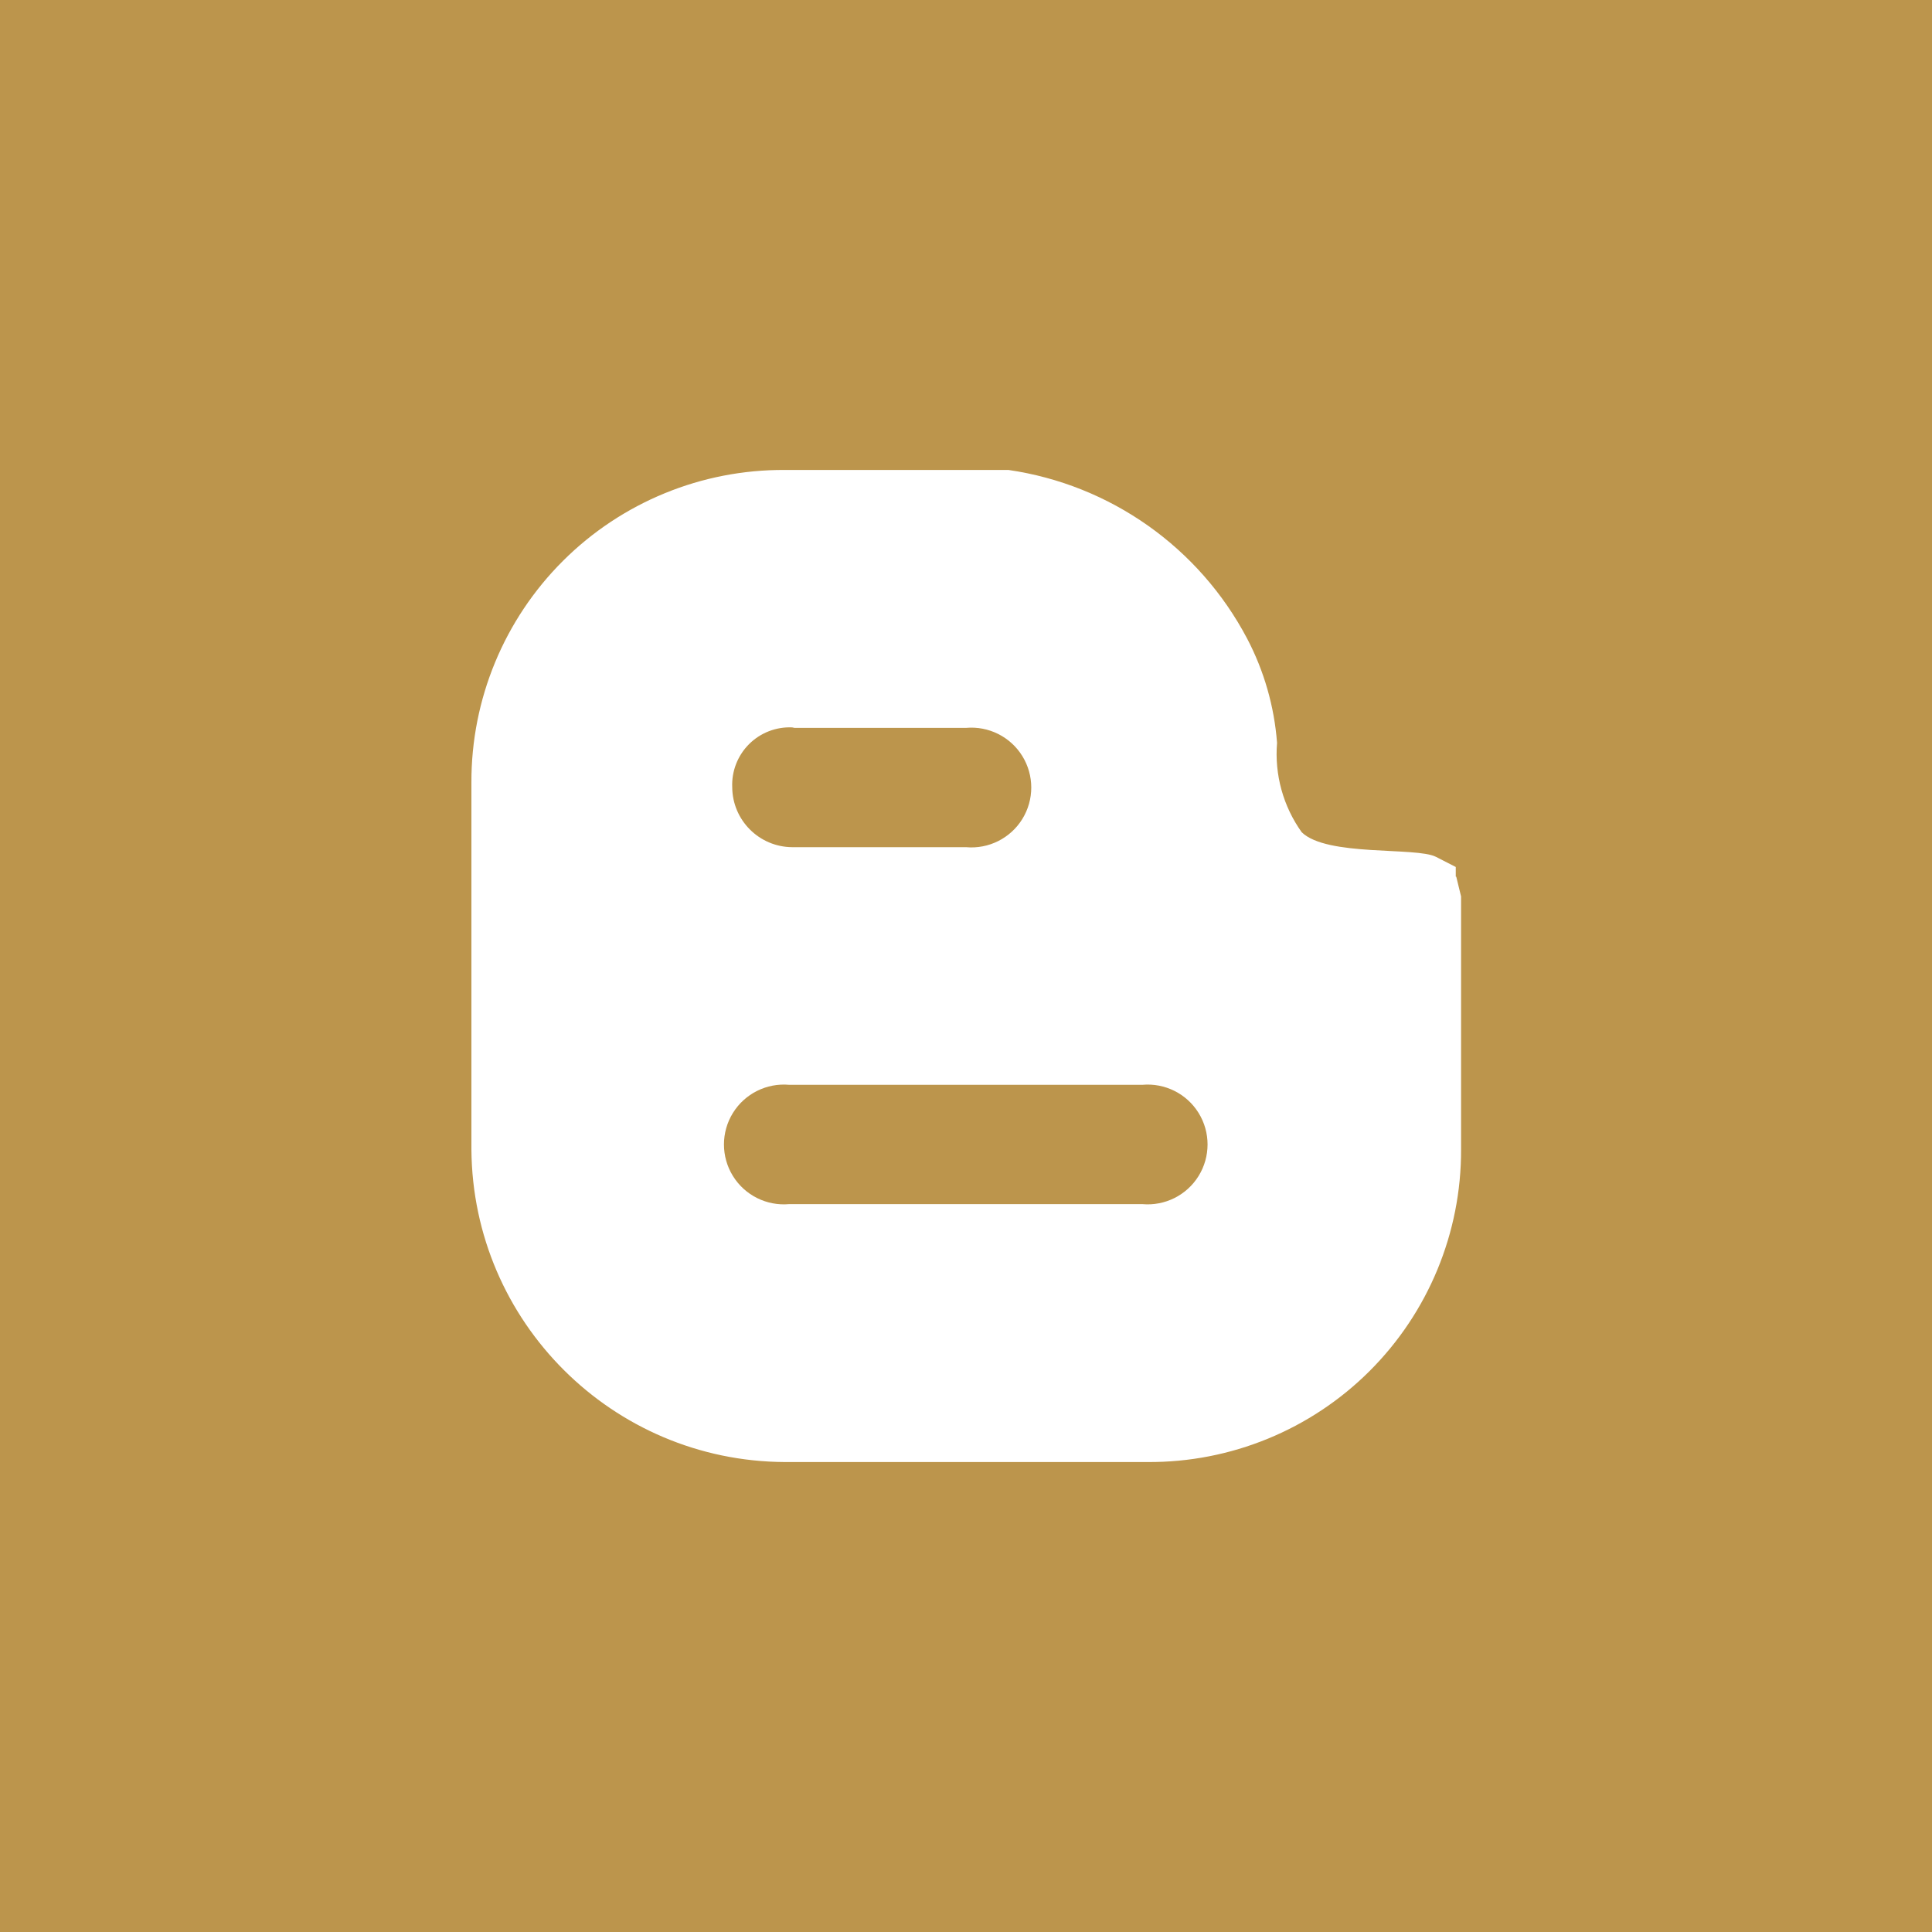
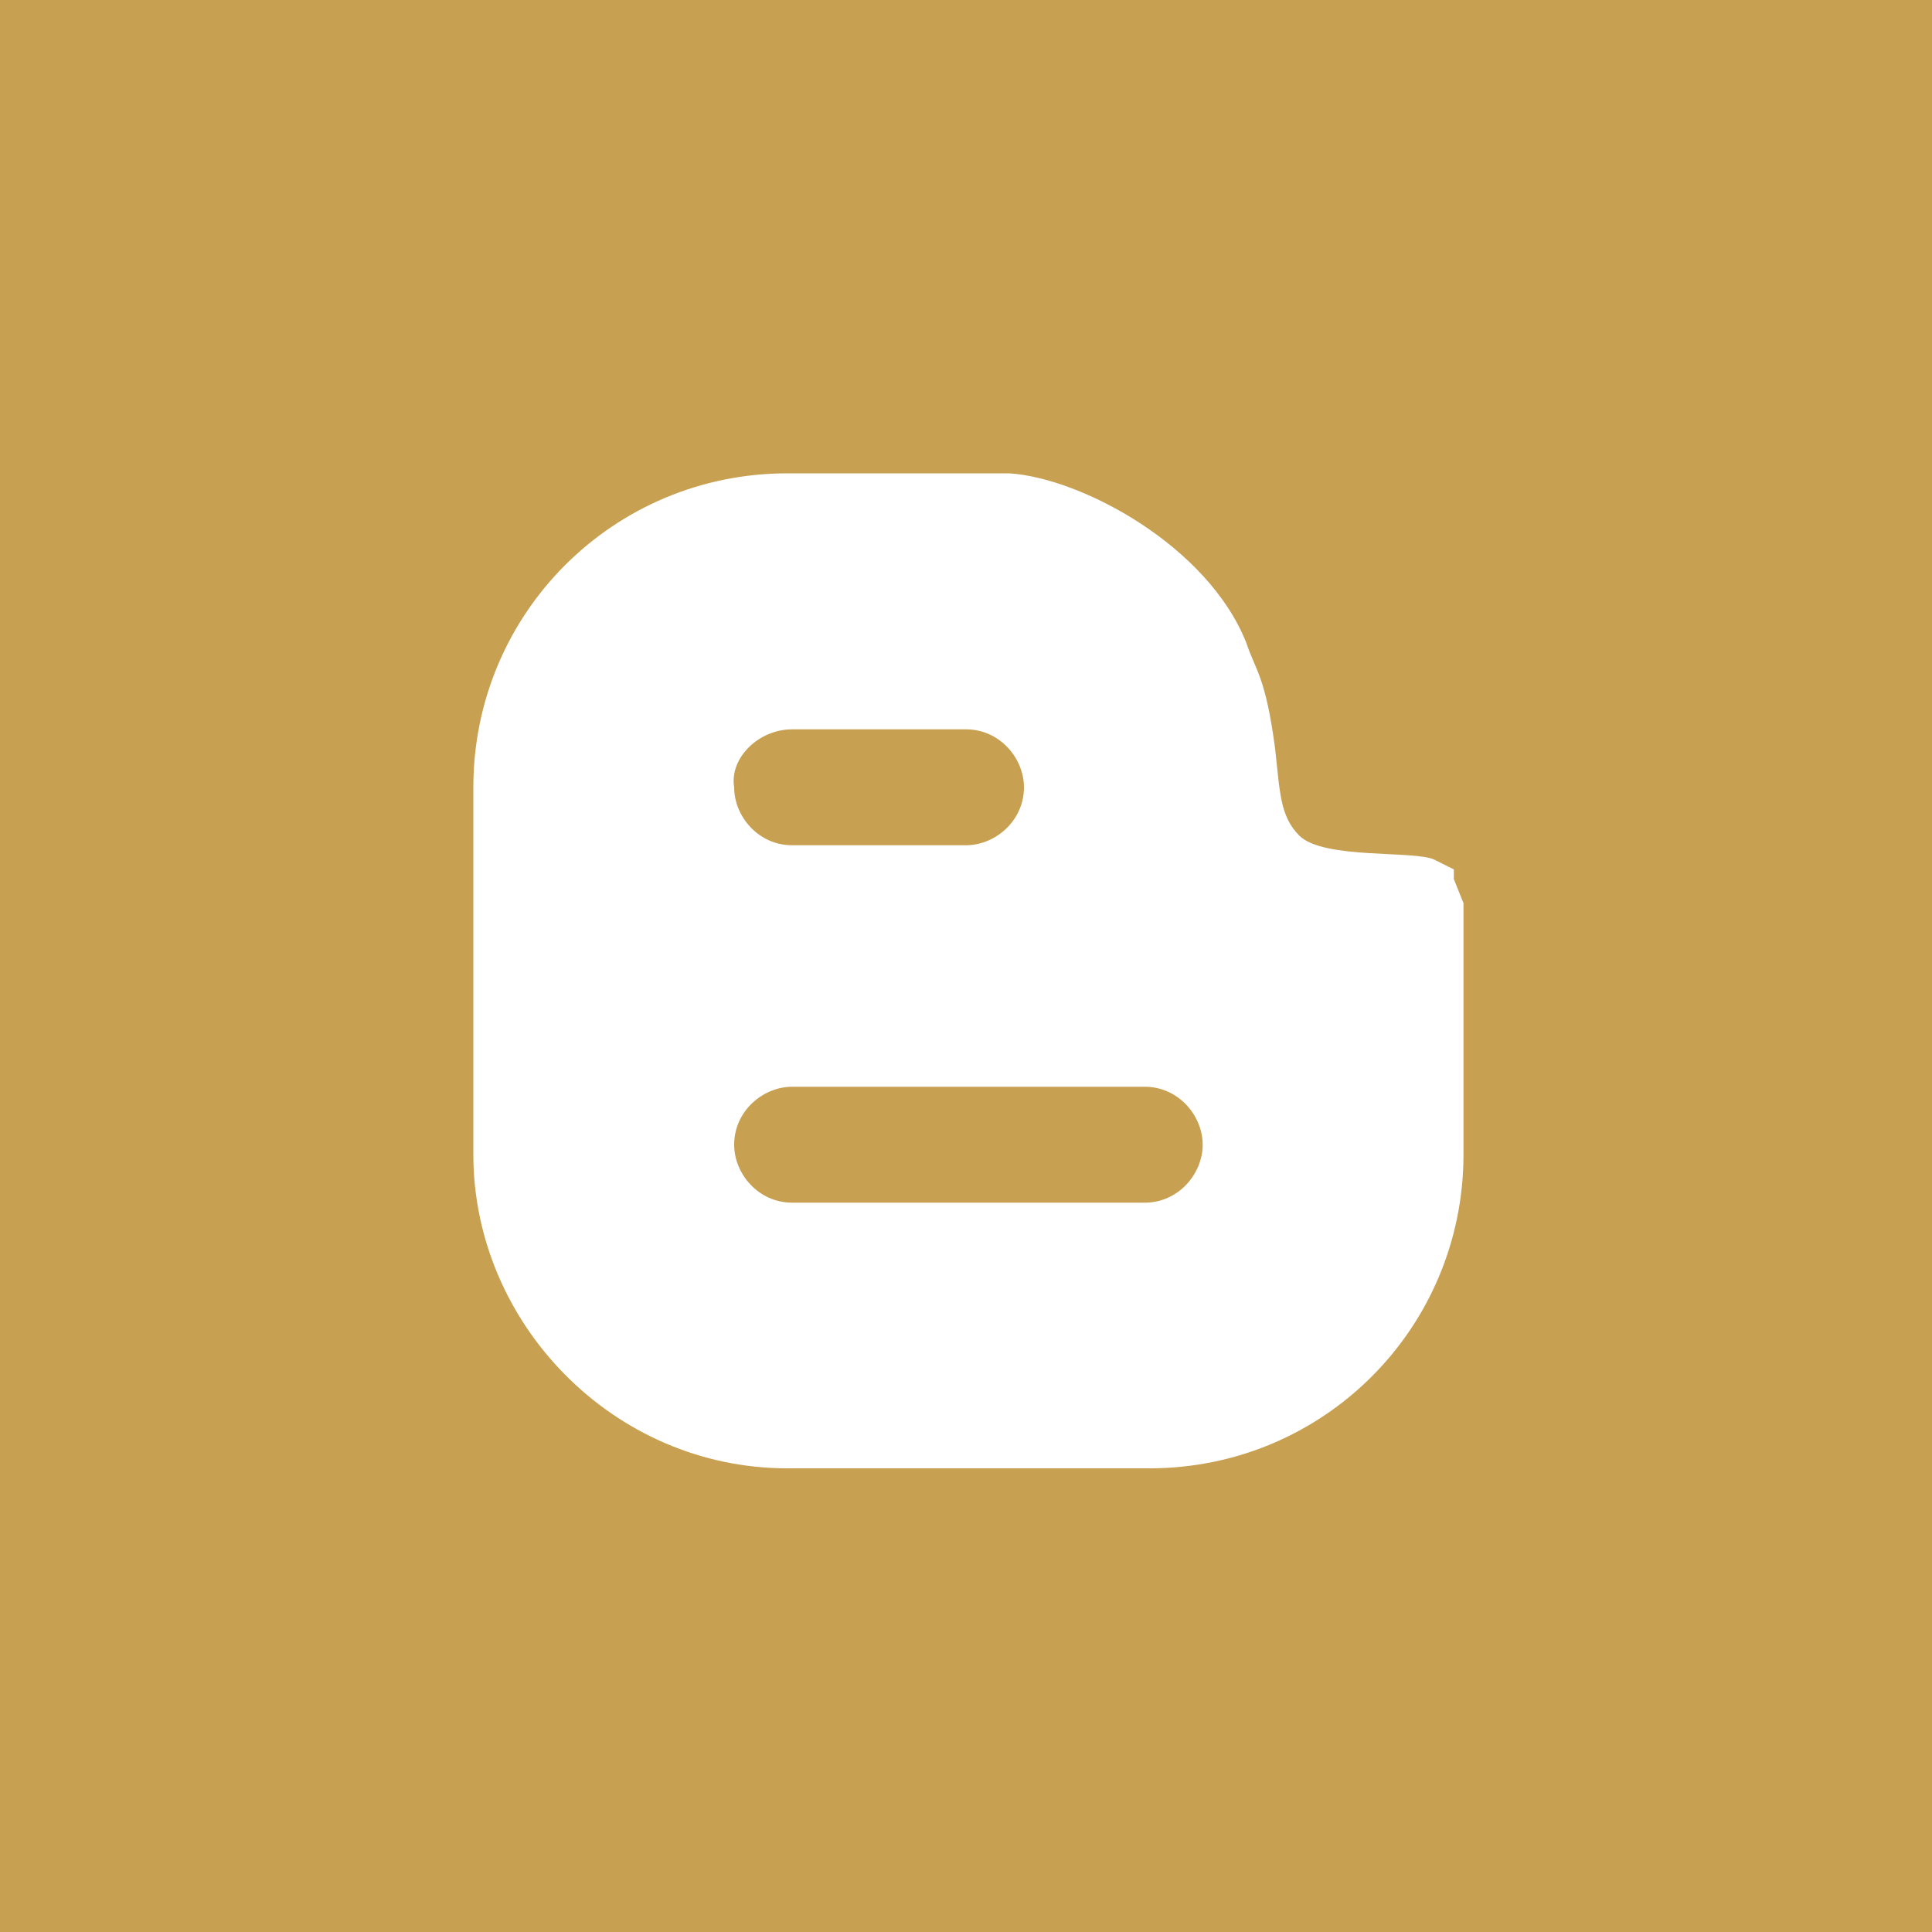
- <svg xmlns="http://www.w3.org/2000/svg" viewBox="0 0 40 40">
-   <defs>
-     <style>.a{fill:#fbc866;}.b{fill:#bc954c;}.c{fill:#fff;}</style>
-   </defs>
-   <rect class="a" width="40" height="40" />
-   <rect class="b" width="40" height="40" />
-   <path class="c" d="M30.14,18.15V17.95l-0.41-.21c-0.41-.21-2.26,0-2.78-0.51a2.79,2.79,0,0,1-.51-1.85,5.56,5.56,0,0,0-.62-2.16,6.67,6.67,0,0,0-4.94-3.49H16.25A6.45,6.45,0,0,0,9.76,16.2v7.6a6.52,6.52,0,0,0,6.49,6.47h7.51a6.45,6.45,0,0,0,6.49-6.47V18.56l-0.1-.41h0ZM16.45,15.07H20a1.24,1.24,0,1,1,0,2.47h-3.6a1.25,1.25,0,0,1-1.24-1.24,1.19,1.19,0,0,1,1.24-1.24h0Zm7.2,9.86H16.34a1.24,1.24,0,1,1,0-2.47h7.31a1.24,1.24,0,1,1,0,2.47h0Z" />
+ <svg xmlns="http://www.w3.org/2000/svg" version="1.1" id="Layer_1" x="0px" y="0px" viewBox="0 0 40 40" style="enable-background:new 0 0 40 40;" xml:space="preserve">
+   <style type="text/css">
+ 	.st0{fill:#C8A051;}
+ 	.st1{fill:#FFFFFF;}
+ </style>
+   <g id="Page-1">
+     <g id="blogger_hover">
+       <rect id="bg" class="st0" width="40" height="40">
+ 		</rect>
+       <path id="icon" class="st1" d="M30.1,18.2v-0.2l-0.4-0.2c-0.4-0.2-2.3,0-2.8-0.5    c-0.4-0.4-0.4-0.9-0.5-1.8c-0.2-1.5-0.4-1.6-0.6-2.2c-0.8-2-3.4-3.4-4.9-3.5h-4.6c-3.6,0-6.5,2.9-6.5,6.5v7.6    c0,3.5,2.9,6.5,6.5,6.5h7.5c3.6,0,6.5-2.9,6.5-6.5v-5.2L30.1,18.2L30.1,18.2z M16.4,15.1H20c0.7,0,1.2,0.6,1.2,1.2    c0,0.7-0.6,1.2-1.2,1.2h-3.6c-0.7,0-1.2-0.6-1.2-1.2C15.1,15.7,15.7,15.1,16.4,15.1L16.4,15.1z M23.7,24.9h-7.3    c-0.7,0-1.2-0.6-1.2-1.2c0-0.7,0.6-1.2,1.2-1.2h7.3c0.7,0,1.2,0.6,1.2,1.2C24.9,24.3,24.4,24.9,23.7,24.9L23.7,24.9z" />
+     </g>
+   </g>
</svg>
